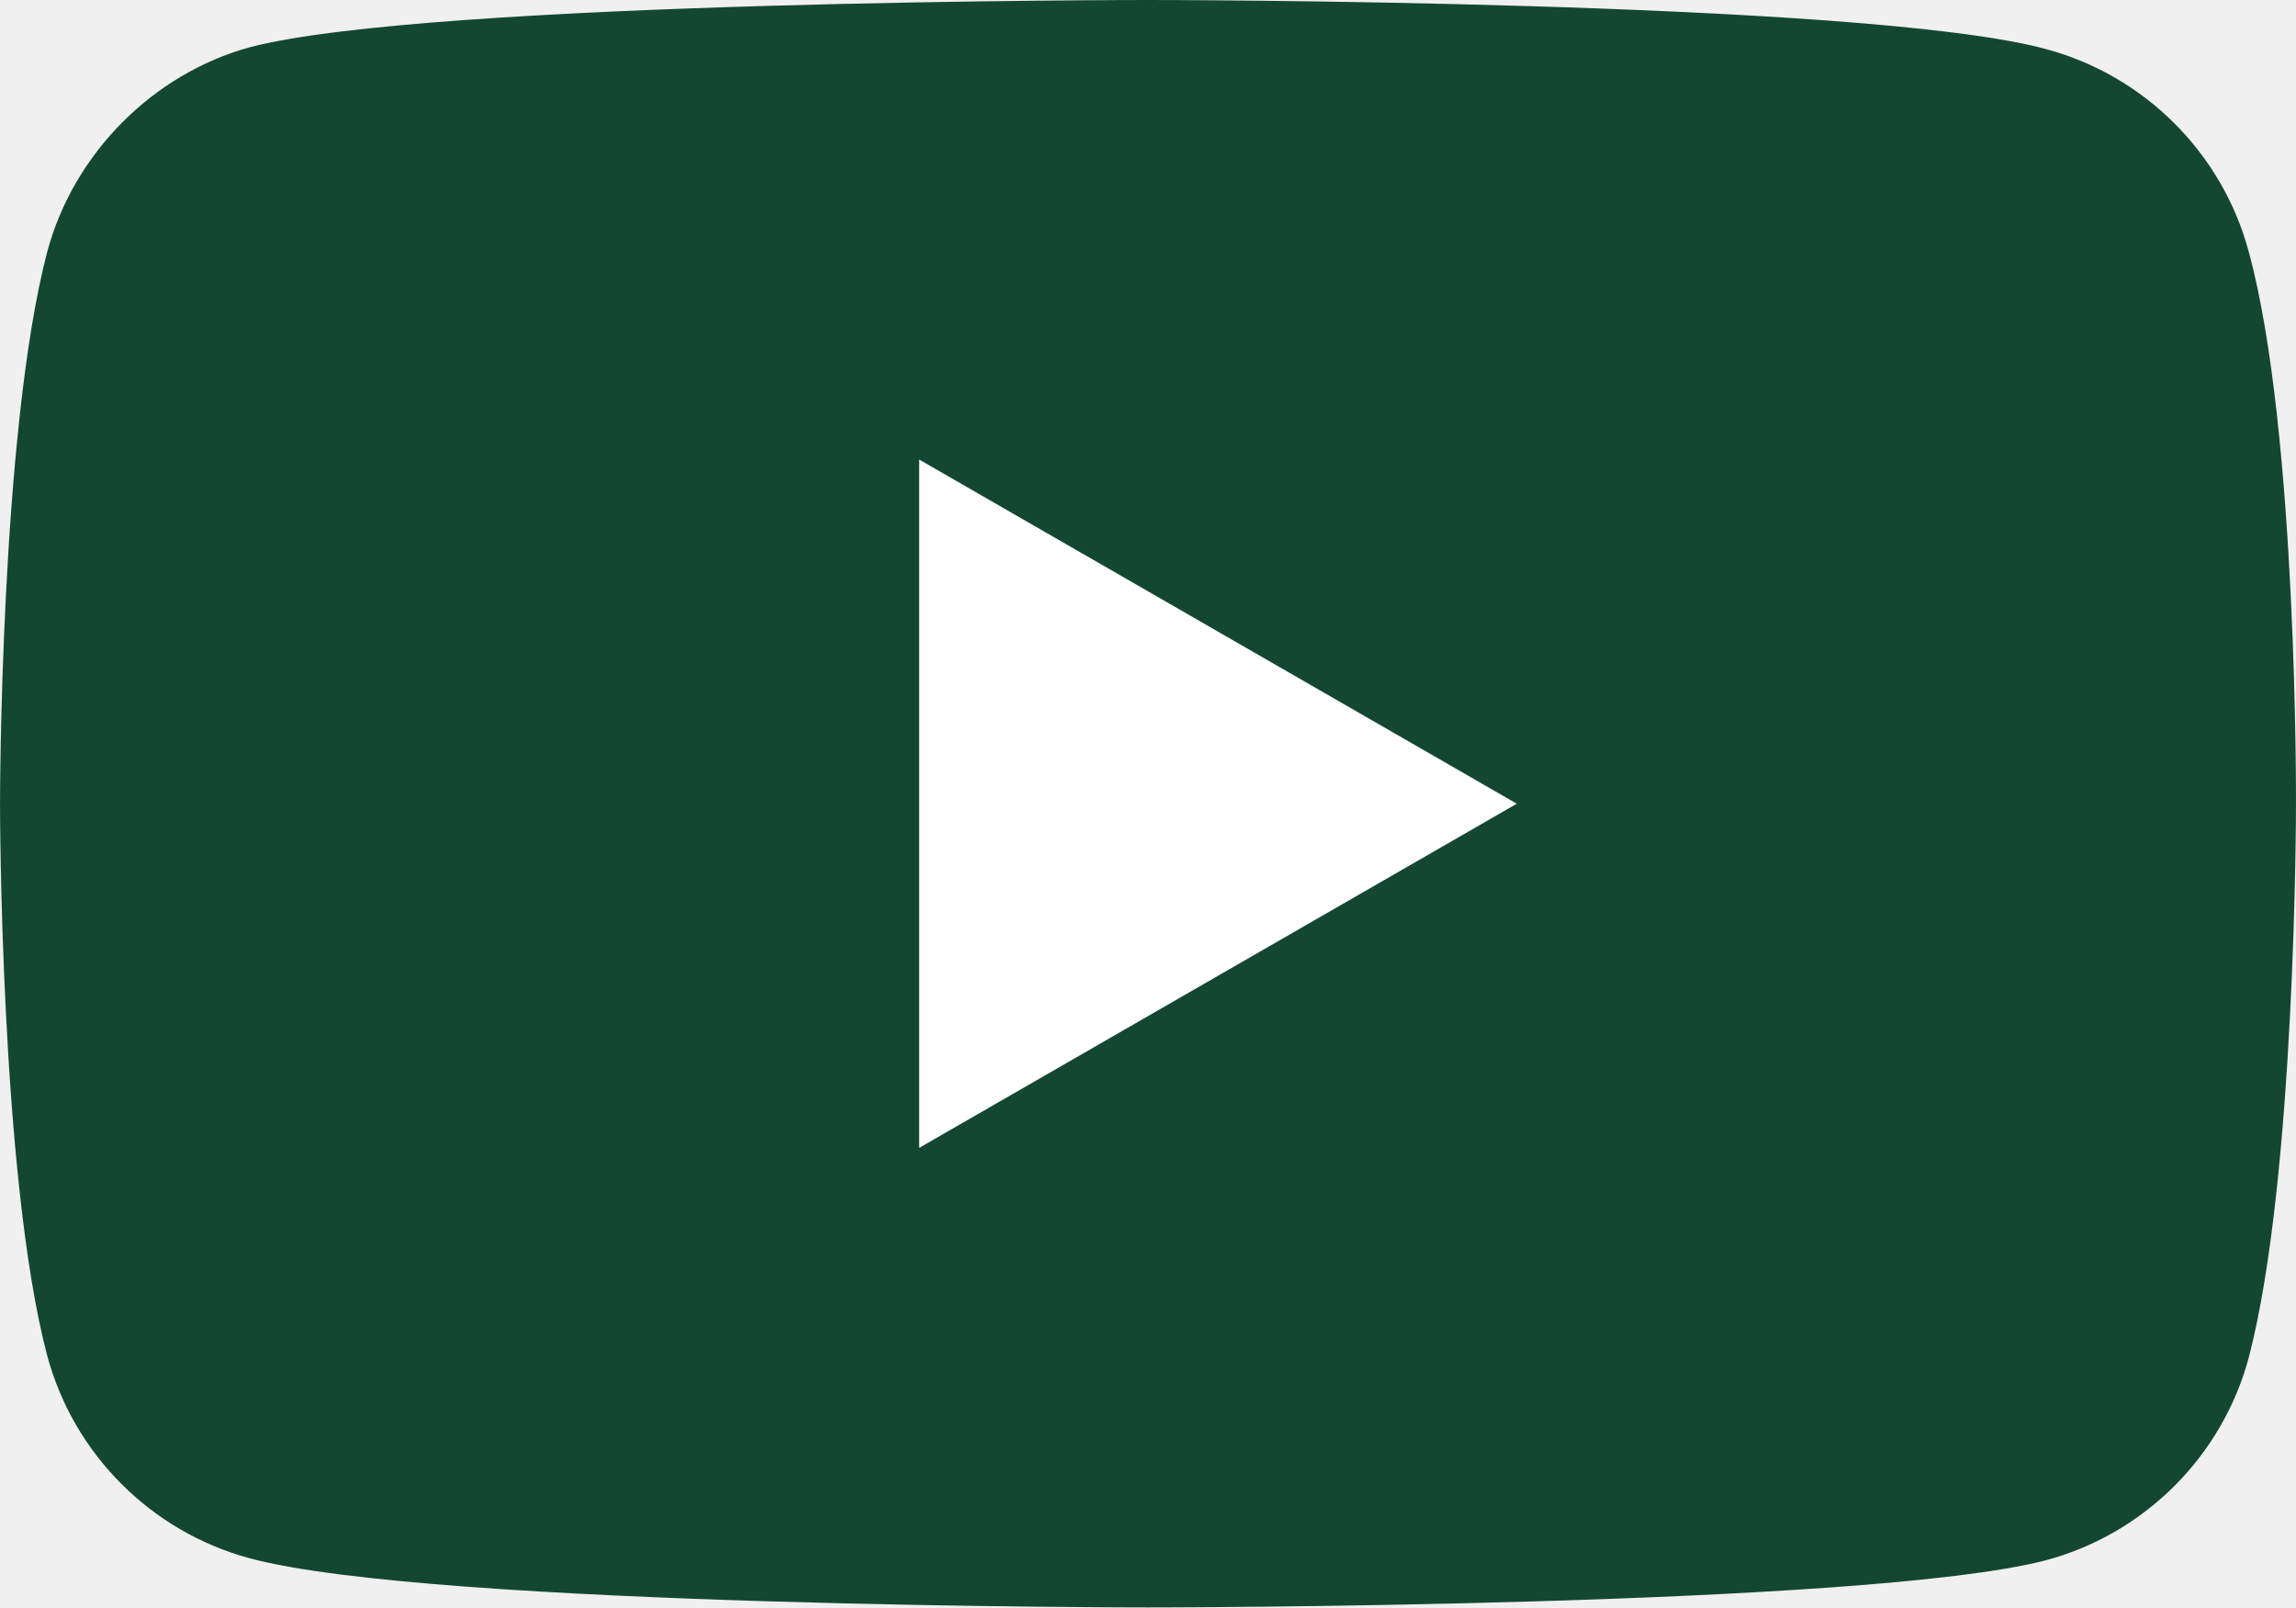
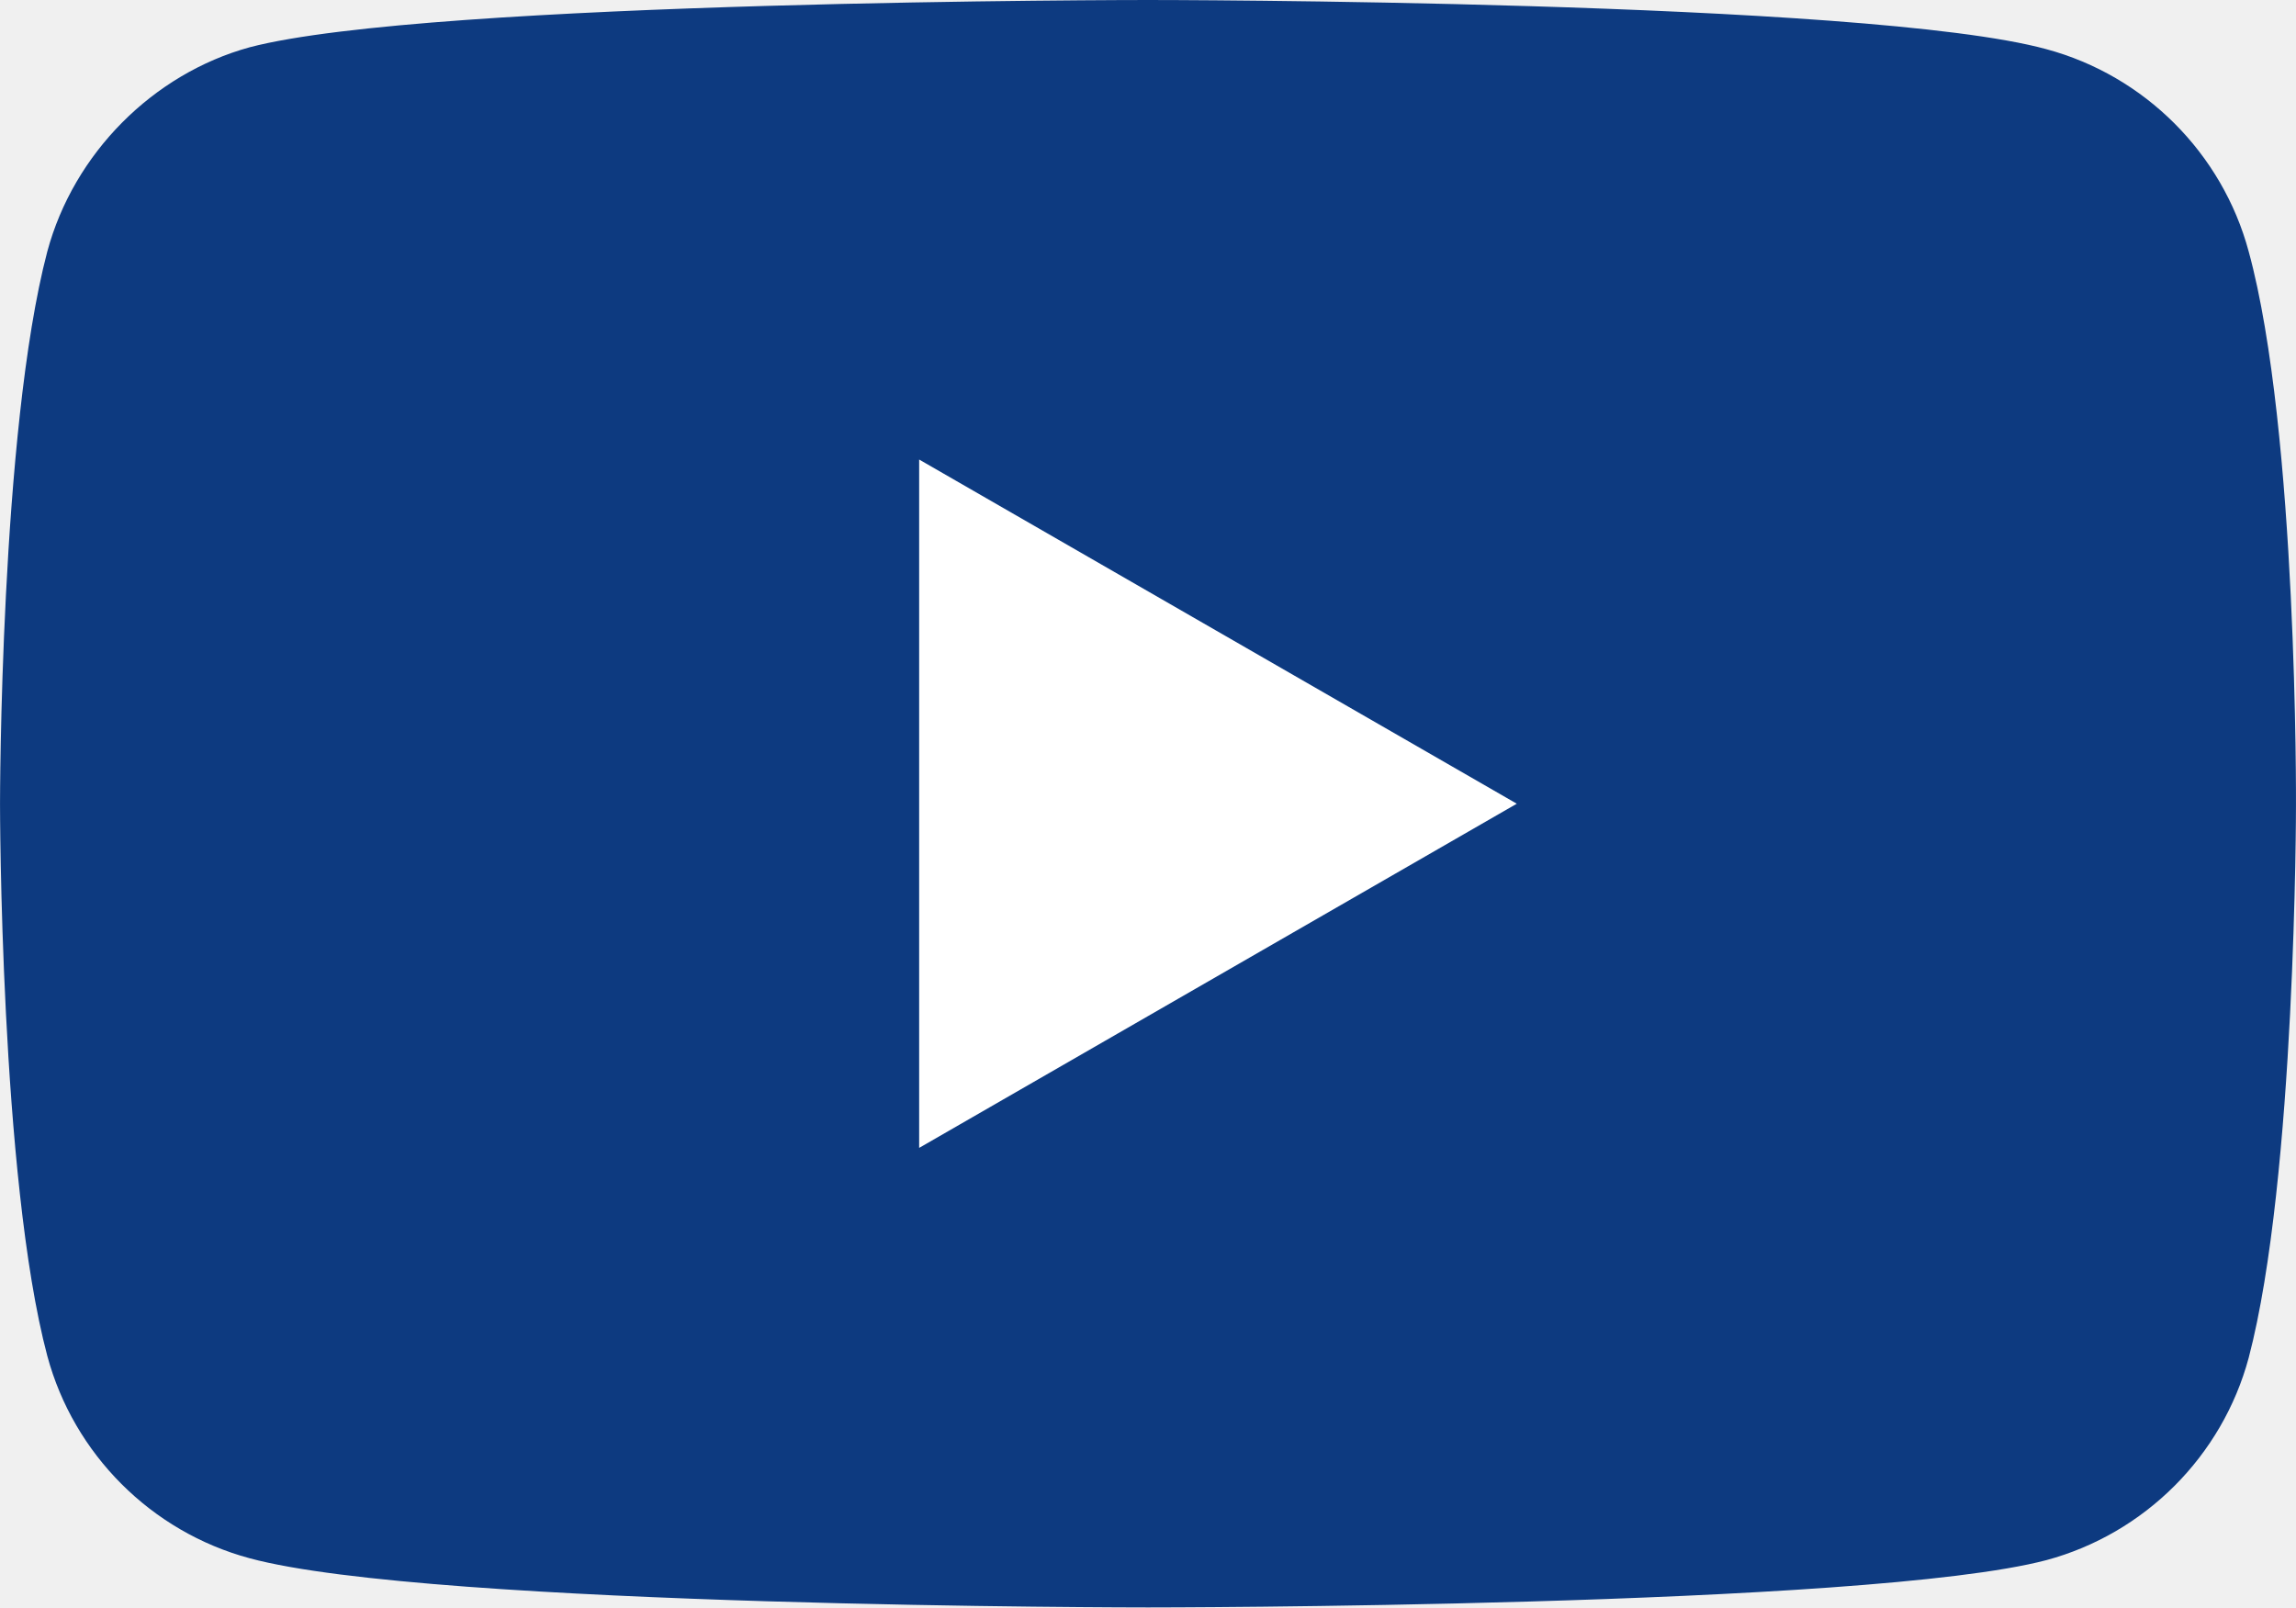
<svg xmlns="http://www.w3.org/2000/svg" version="1.1" id="Layer_1" x="0px" y="0px" viewBox="0 0 71.412 50" xml:space="preserve" width="40" height="28.006">
  <defs id="defs31" />
  <style type="text/css" id="style3">
- 	.st0{fill:#134731;}
+ 	.st0{fill:#0D3A80;}
	.st1{fill:#FFFFFF;}
	.st2{fill:#282828;}
</style>
  <g id="g5" transform="scale(0.5882353,0.5882353)">
-     <path class="st0" d="M 118.9,13.3 C 117.5,8.1 113.4,4 108.2,2.6 98.7,0 60.7,0 60.7,0 60.7,0 22.7,0 13.2,2.5 8.1,3.9 3.9,8.1 2.5,13.3 0,22.8 0,42.5 0,42.5 0,42.5 0,62.3 2.5,71.7 3.9,76.9 8,81 13.2,82.4 22.8,85 60.7,85 60.7,85 c 0,0 38,0 47.5,-2.5 5.2,-1.4 9.3,-5.5 10.7,-10.7 2.5,-9.5 2.5,-29.2 2.5,-29.2 0,0 0.1,-19.8 -2.5,-29.3 z" id="path7" style="fill:#134731" />
+     <path class="st0" d="M 118.9,13.3 C 117.5,8.1 113.4,4 108.2,2.6 98.7,0 60.7,0 60.7,0 60.7,0 22.7,0 13.2,2.5 8.1,3.9 3.9,8.1 2.5,13.3 0,22.8 0,42.5 0,42.5 0,42.5 0,62.3 2.5,71.7 3.9,76.9 8,81 13.2,82.4 22.8,85 60.7,85 60.7,85 c 0,0 38,0 47.5,-2.5 5.2,-1.4 9.3,-5.5 10.7,-10.7 2.5,-9.5 2.5,-29.2 2.5,-29.2 0,0 0.1,-19.8 -2.5,-29.3 z" id="path7" style="fill:#0D3A80" />
    <polygon class="st1" points="80.2,42.5 48.6,24.3 48.6,60.7 " id="polygon9" style="fill:#ffffff" />
  </g>
</svg>
